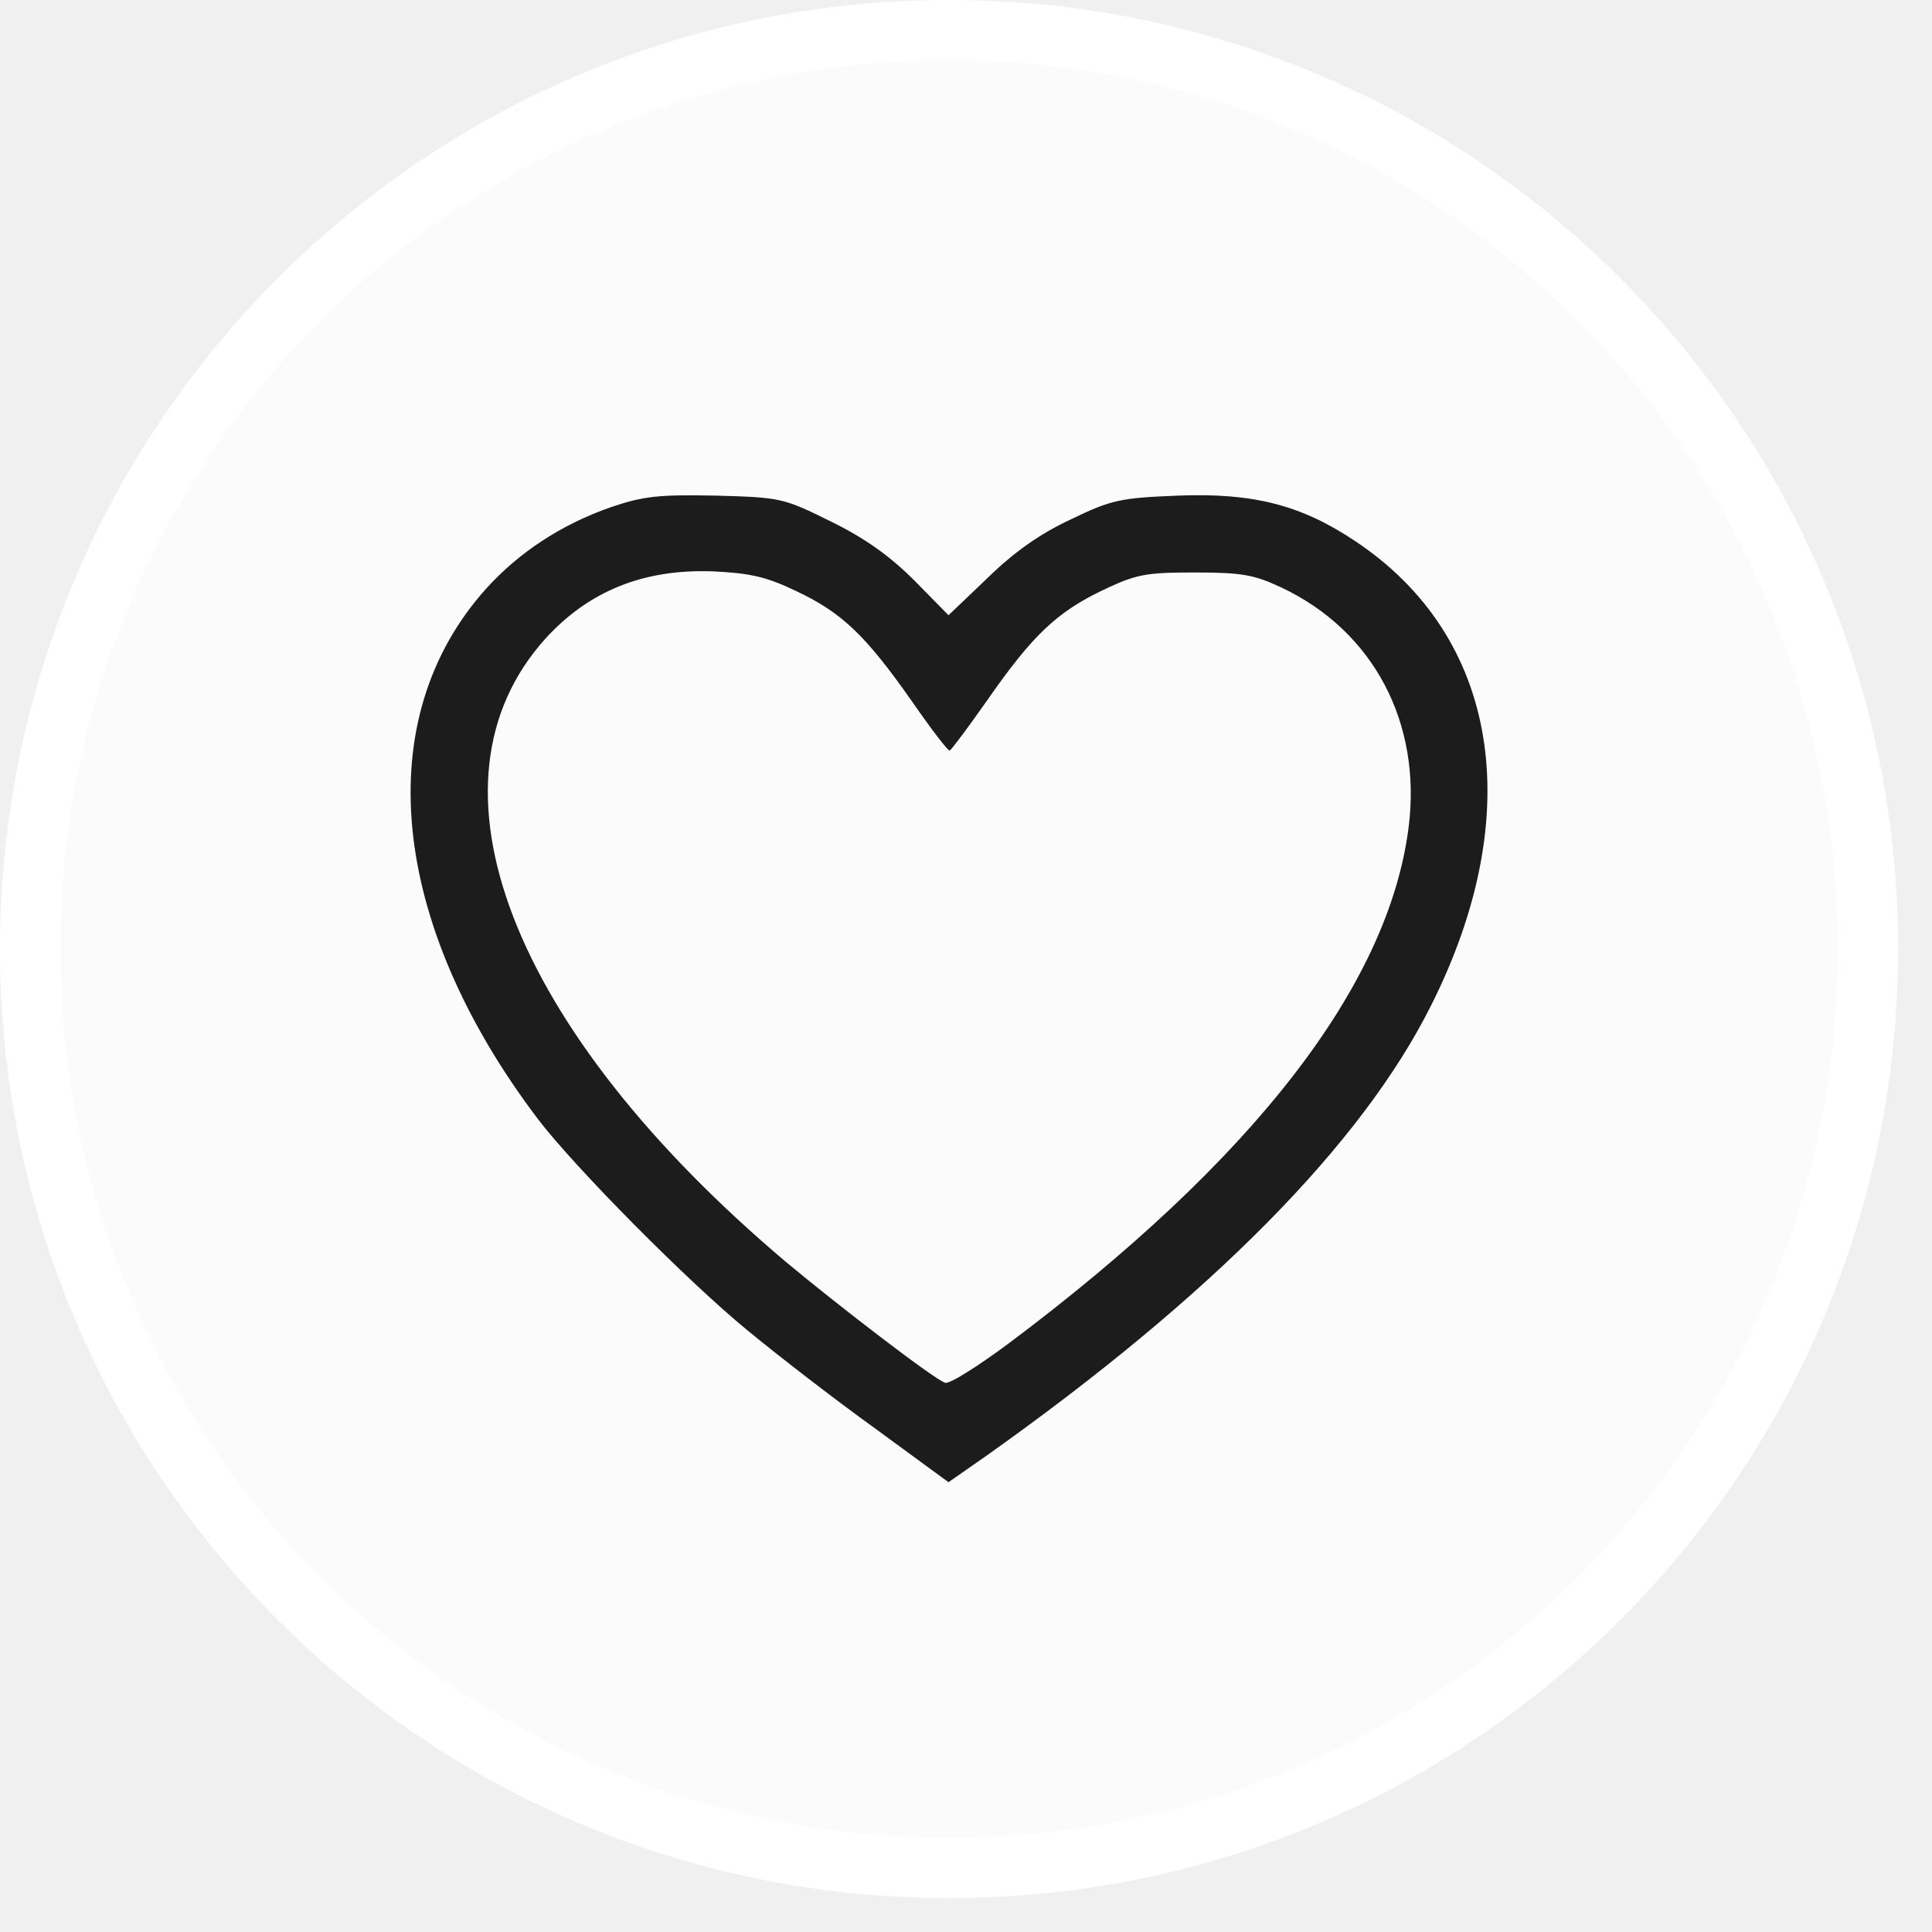
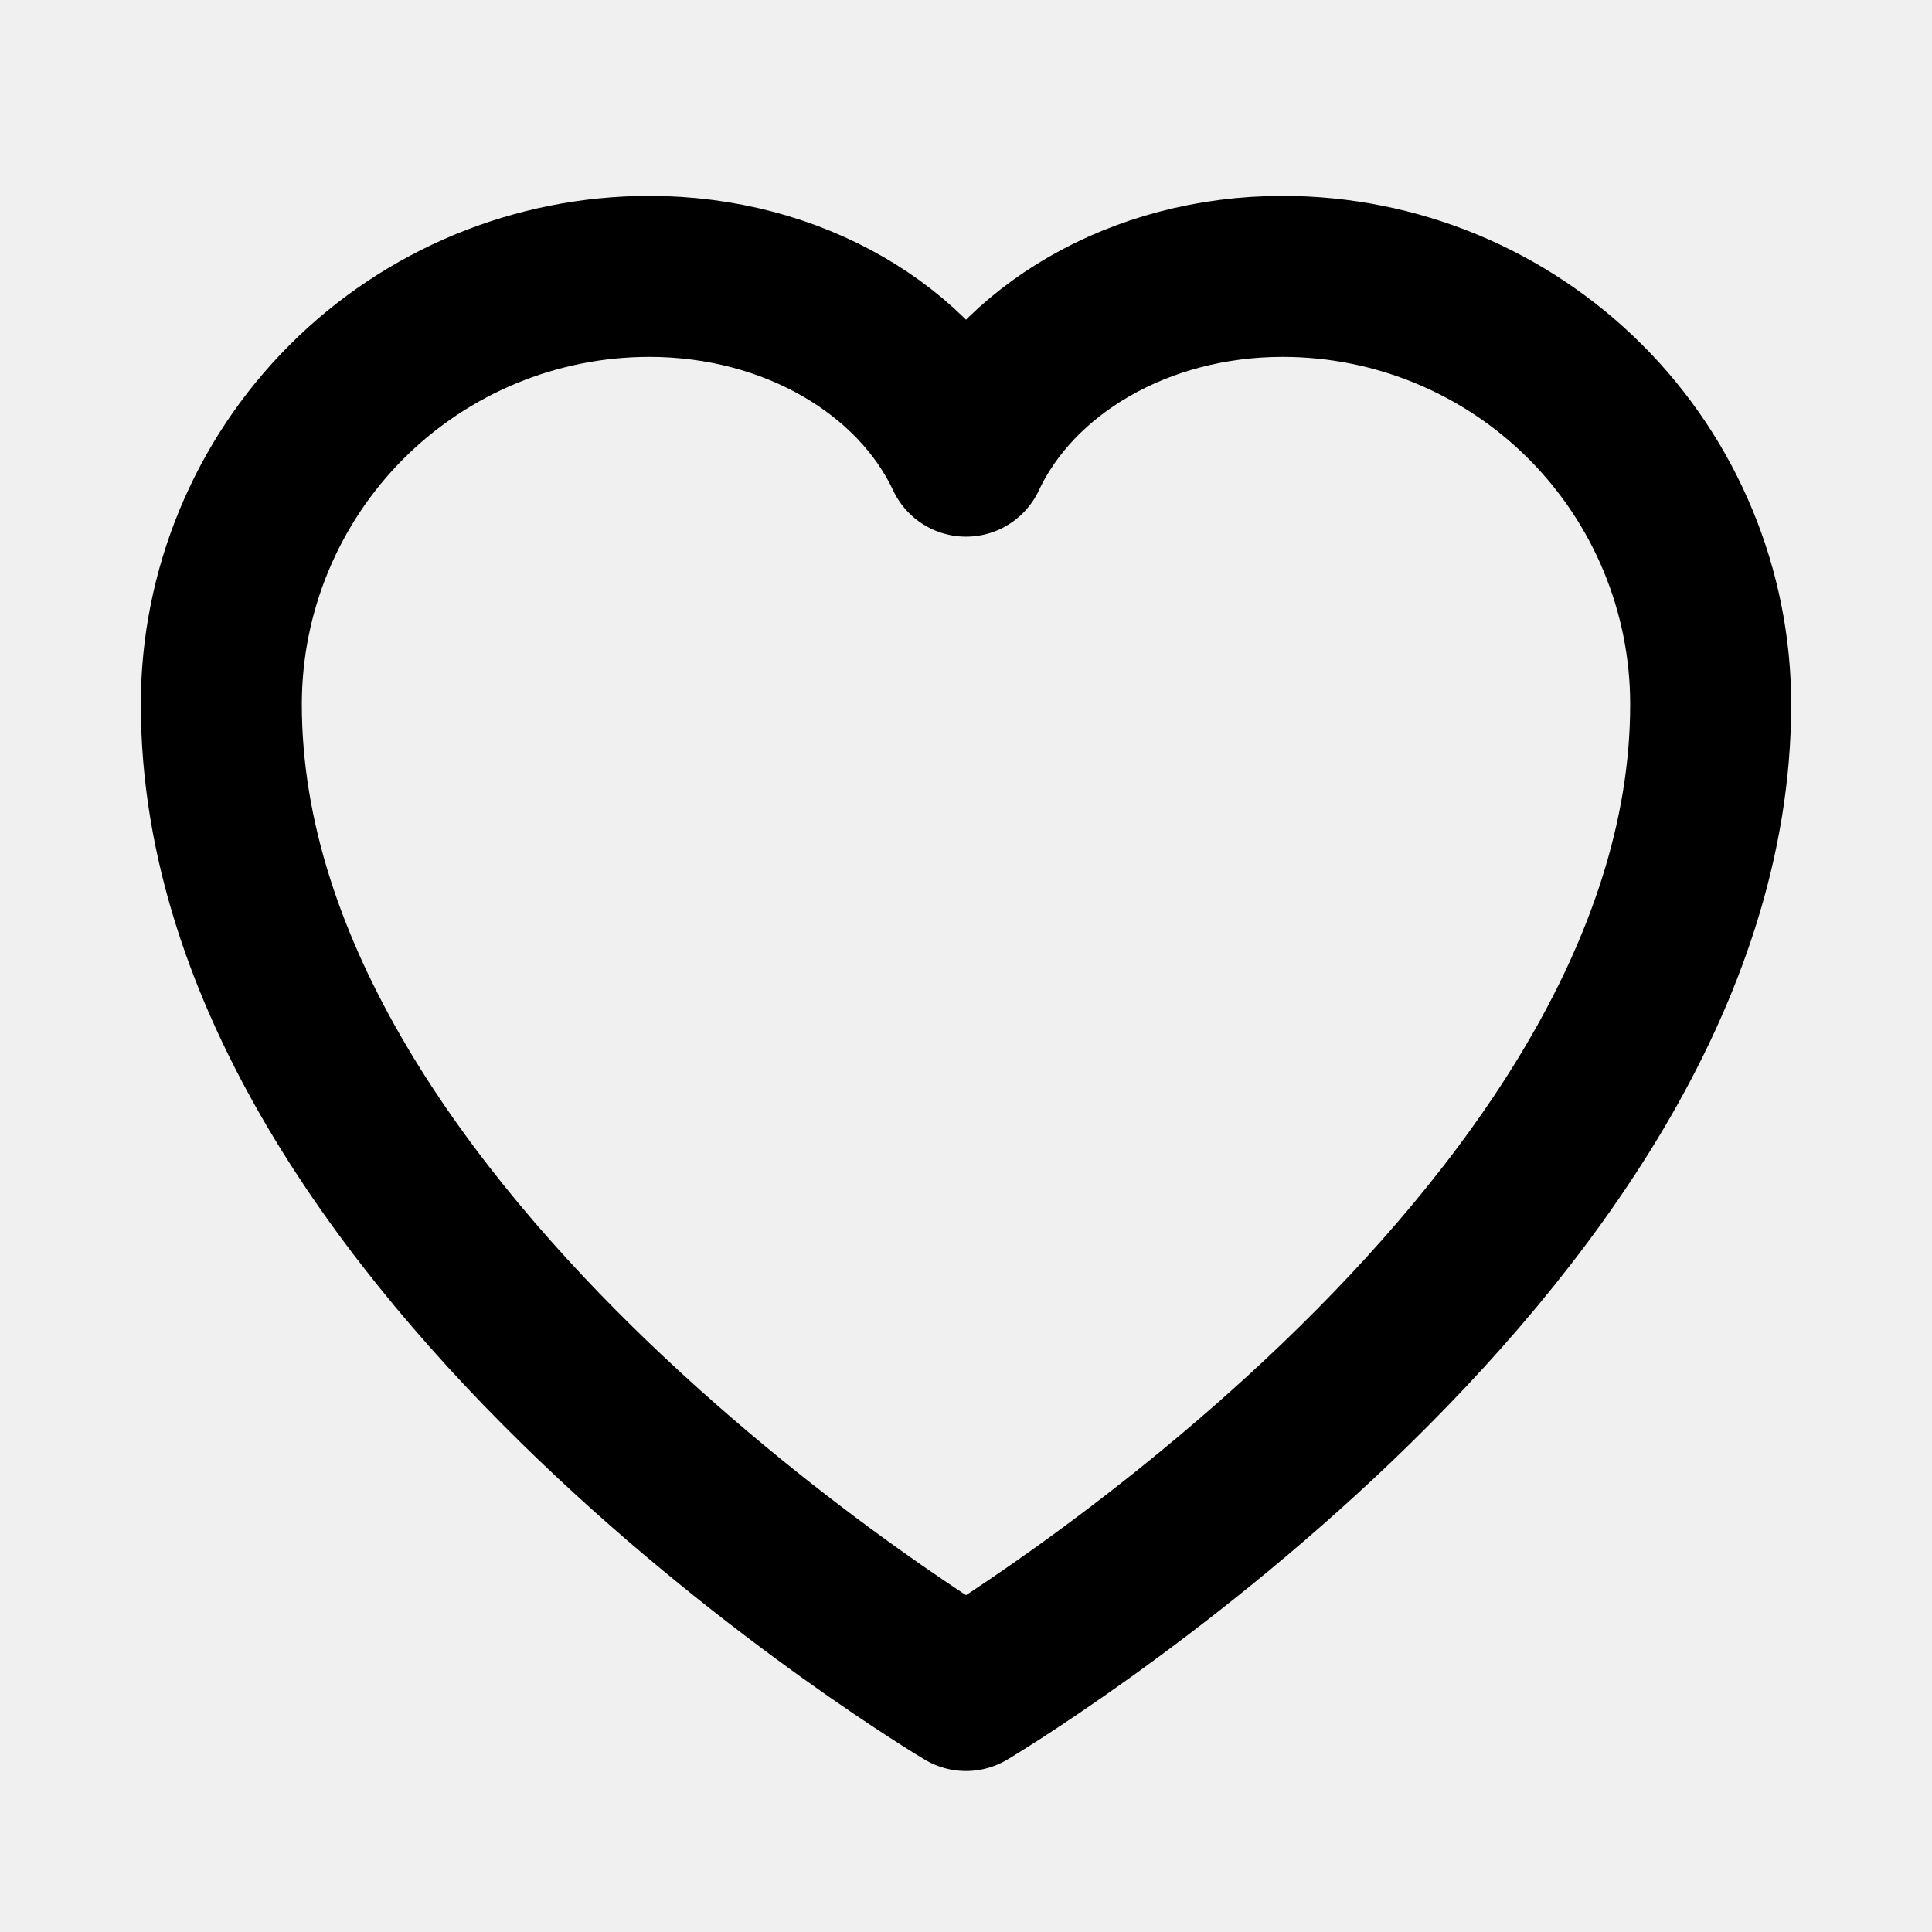
- <svg xmlns="http://www.w3.org/2000/svg" width="32" height="32" viewBox="0 0 32 32" fill="none">
-   <circle cx="15.719" cy="15.719" r="15.219" fill="white" fill-opacity="0.7" stroke="white" />
-   <path d="M10.12 8.4C9.297 8.687 8.598 9.147 8.052 9.75C6.118 11.904 6.444 15.274 8.904 18.528C9.507 19.323 11.393 21.228 12.389 22.042C12.877 22.444 13.815 23.171 14.495 23.66L15.71 24.55L16.342 24.109C20.066 21.467 22.555 18.95 23.704 16.652C25.302 13.474 24.824 10.545 22.45 8.965C21.55 8.362 20.755 8.161 19.511 8.209C18.563 8.247 18.41 8.276 17.74 8.601C17.223 8.841 16.792 9.147 16.352 9.578L15.71 10.19L15.146 9.616C14.744 9.214 14.332 8.917 13.767 8.64C12.973 8.247 12.934 8.238 11.852 8.209C10.905 8.19 10.656 8.218 10.12 8.4ZM13.183 9.788C13.939 10.143 14.332 10.516 15.098 11.607C15.423 12.076 15.701 12.44 15.73 12.431C15.758 12.421 16.036 12.047 16.352 11.598C17.099 10.525 17.501 10.143 18.257 9.779C18.822 9.511 18.965 9.482 19.788 9.482C20.573 9.482 20.774 9.52 21.224 9.731C22.747 10.449 23.551 11.971 23.331 13.704C22.995 16.336 20.755 19.218 16.706 22.252C16.189 22.635 15.72 22.932 15.653 22.903C15.461 22.836 13.892 21.63 13.03 20.912C8.445 17.045 6.875 12.966 9.038 10.573C9.756 9.788 10.656 9.425 11.795 9.463C12.417 9.492 12.685 9.549 13.183 9.788Z" fill="#1C1C1C" />
+ <svg xmlns="http://www.w3.org/2000/svg" width="18" height="18" viewBox="0 0 18 18" fill="none">
+   <path d="M9 15.75C9 15.75 2.062 11.625 2.062 6.562C2.062 5.505 2.483 4.49 3.23 3.743C3.978 2.995 4.992 2.575 6.05 2.575C7.388 2.575 8.537 3.263 9 4.25C9.463 3.263 10.613 2.575 11.95 2.575C13.008 2.575 14.022 2.995 14.77 3.743C15.517 4.49 15.938 5.505 15.938 6.562C15.938 11.625 9 15.75 9 15.75Z" stroke="currentColor" stroke-width="1.5" stroke-linecap="round" stroke-linejoin="round" />
</svg>
